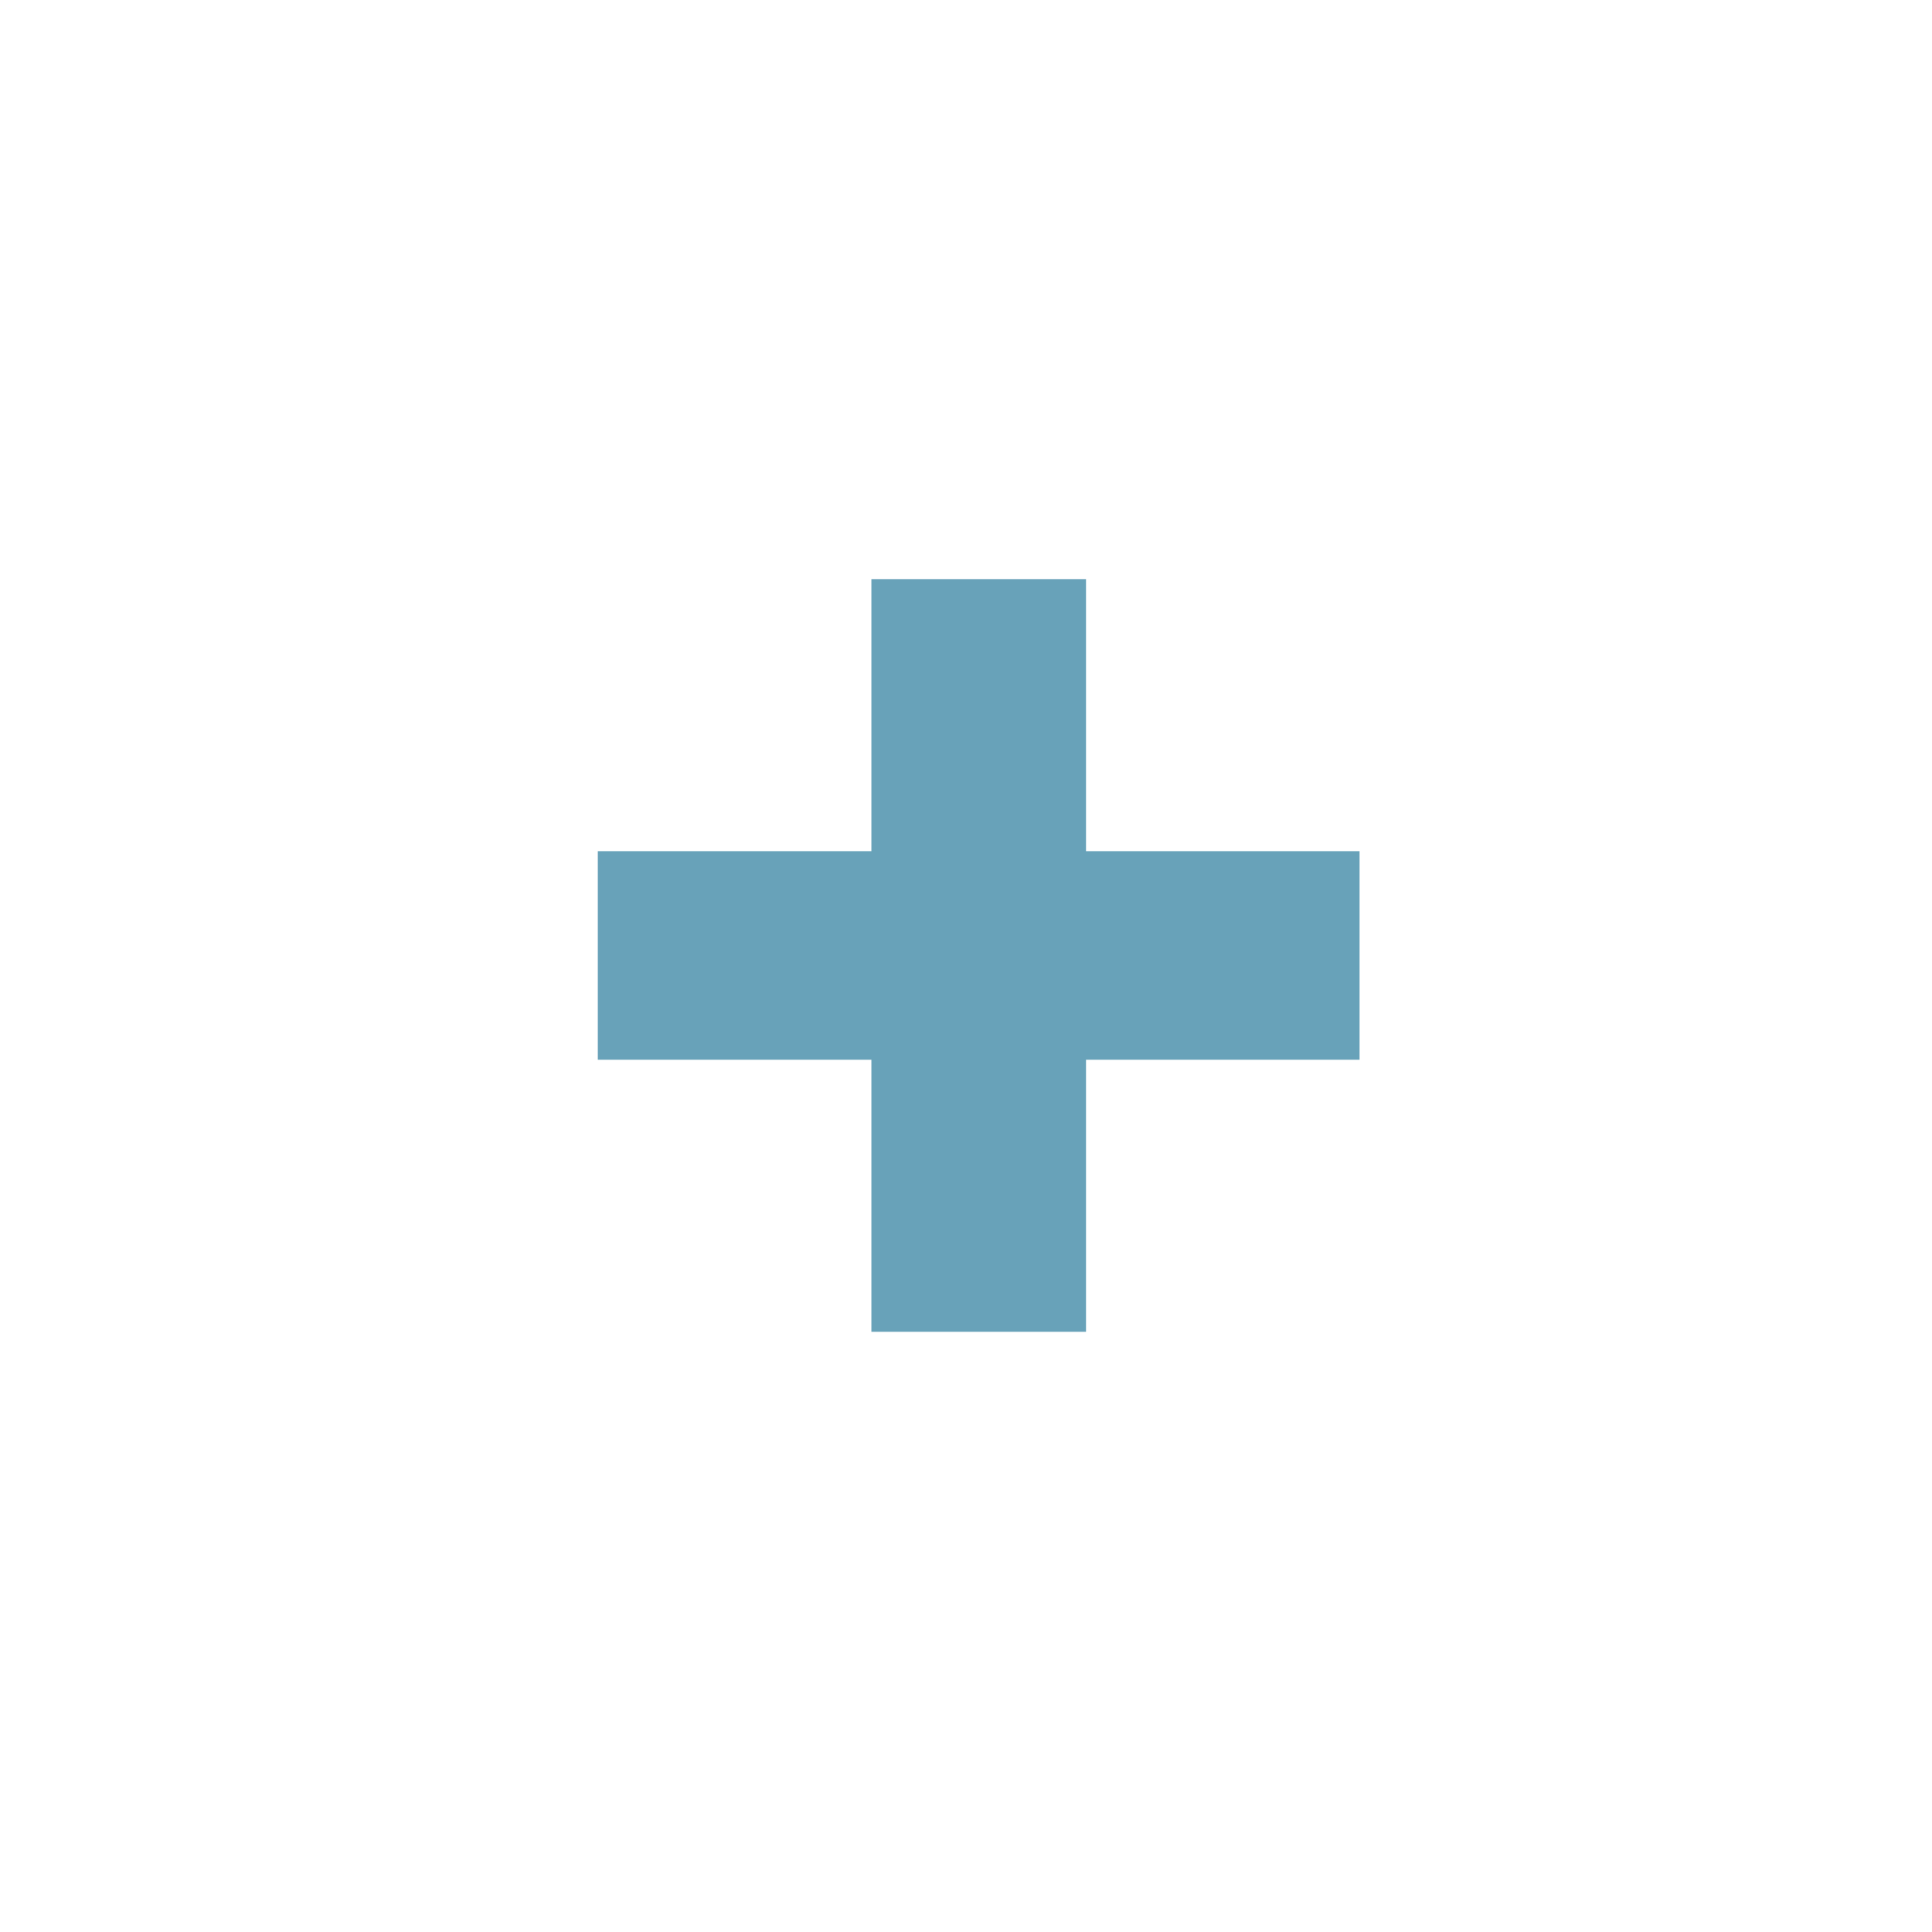
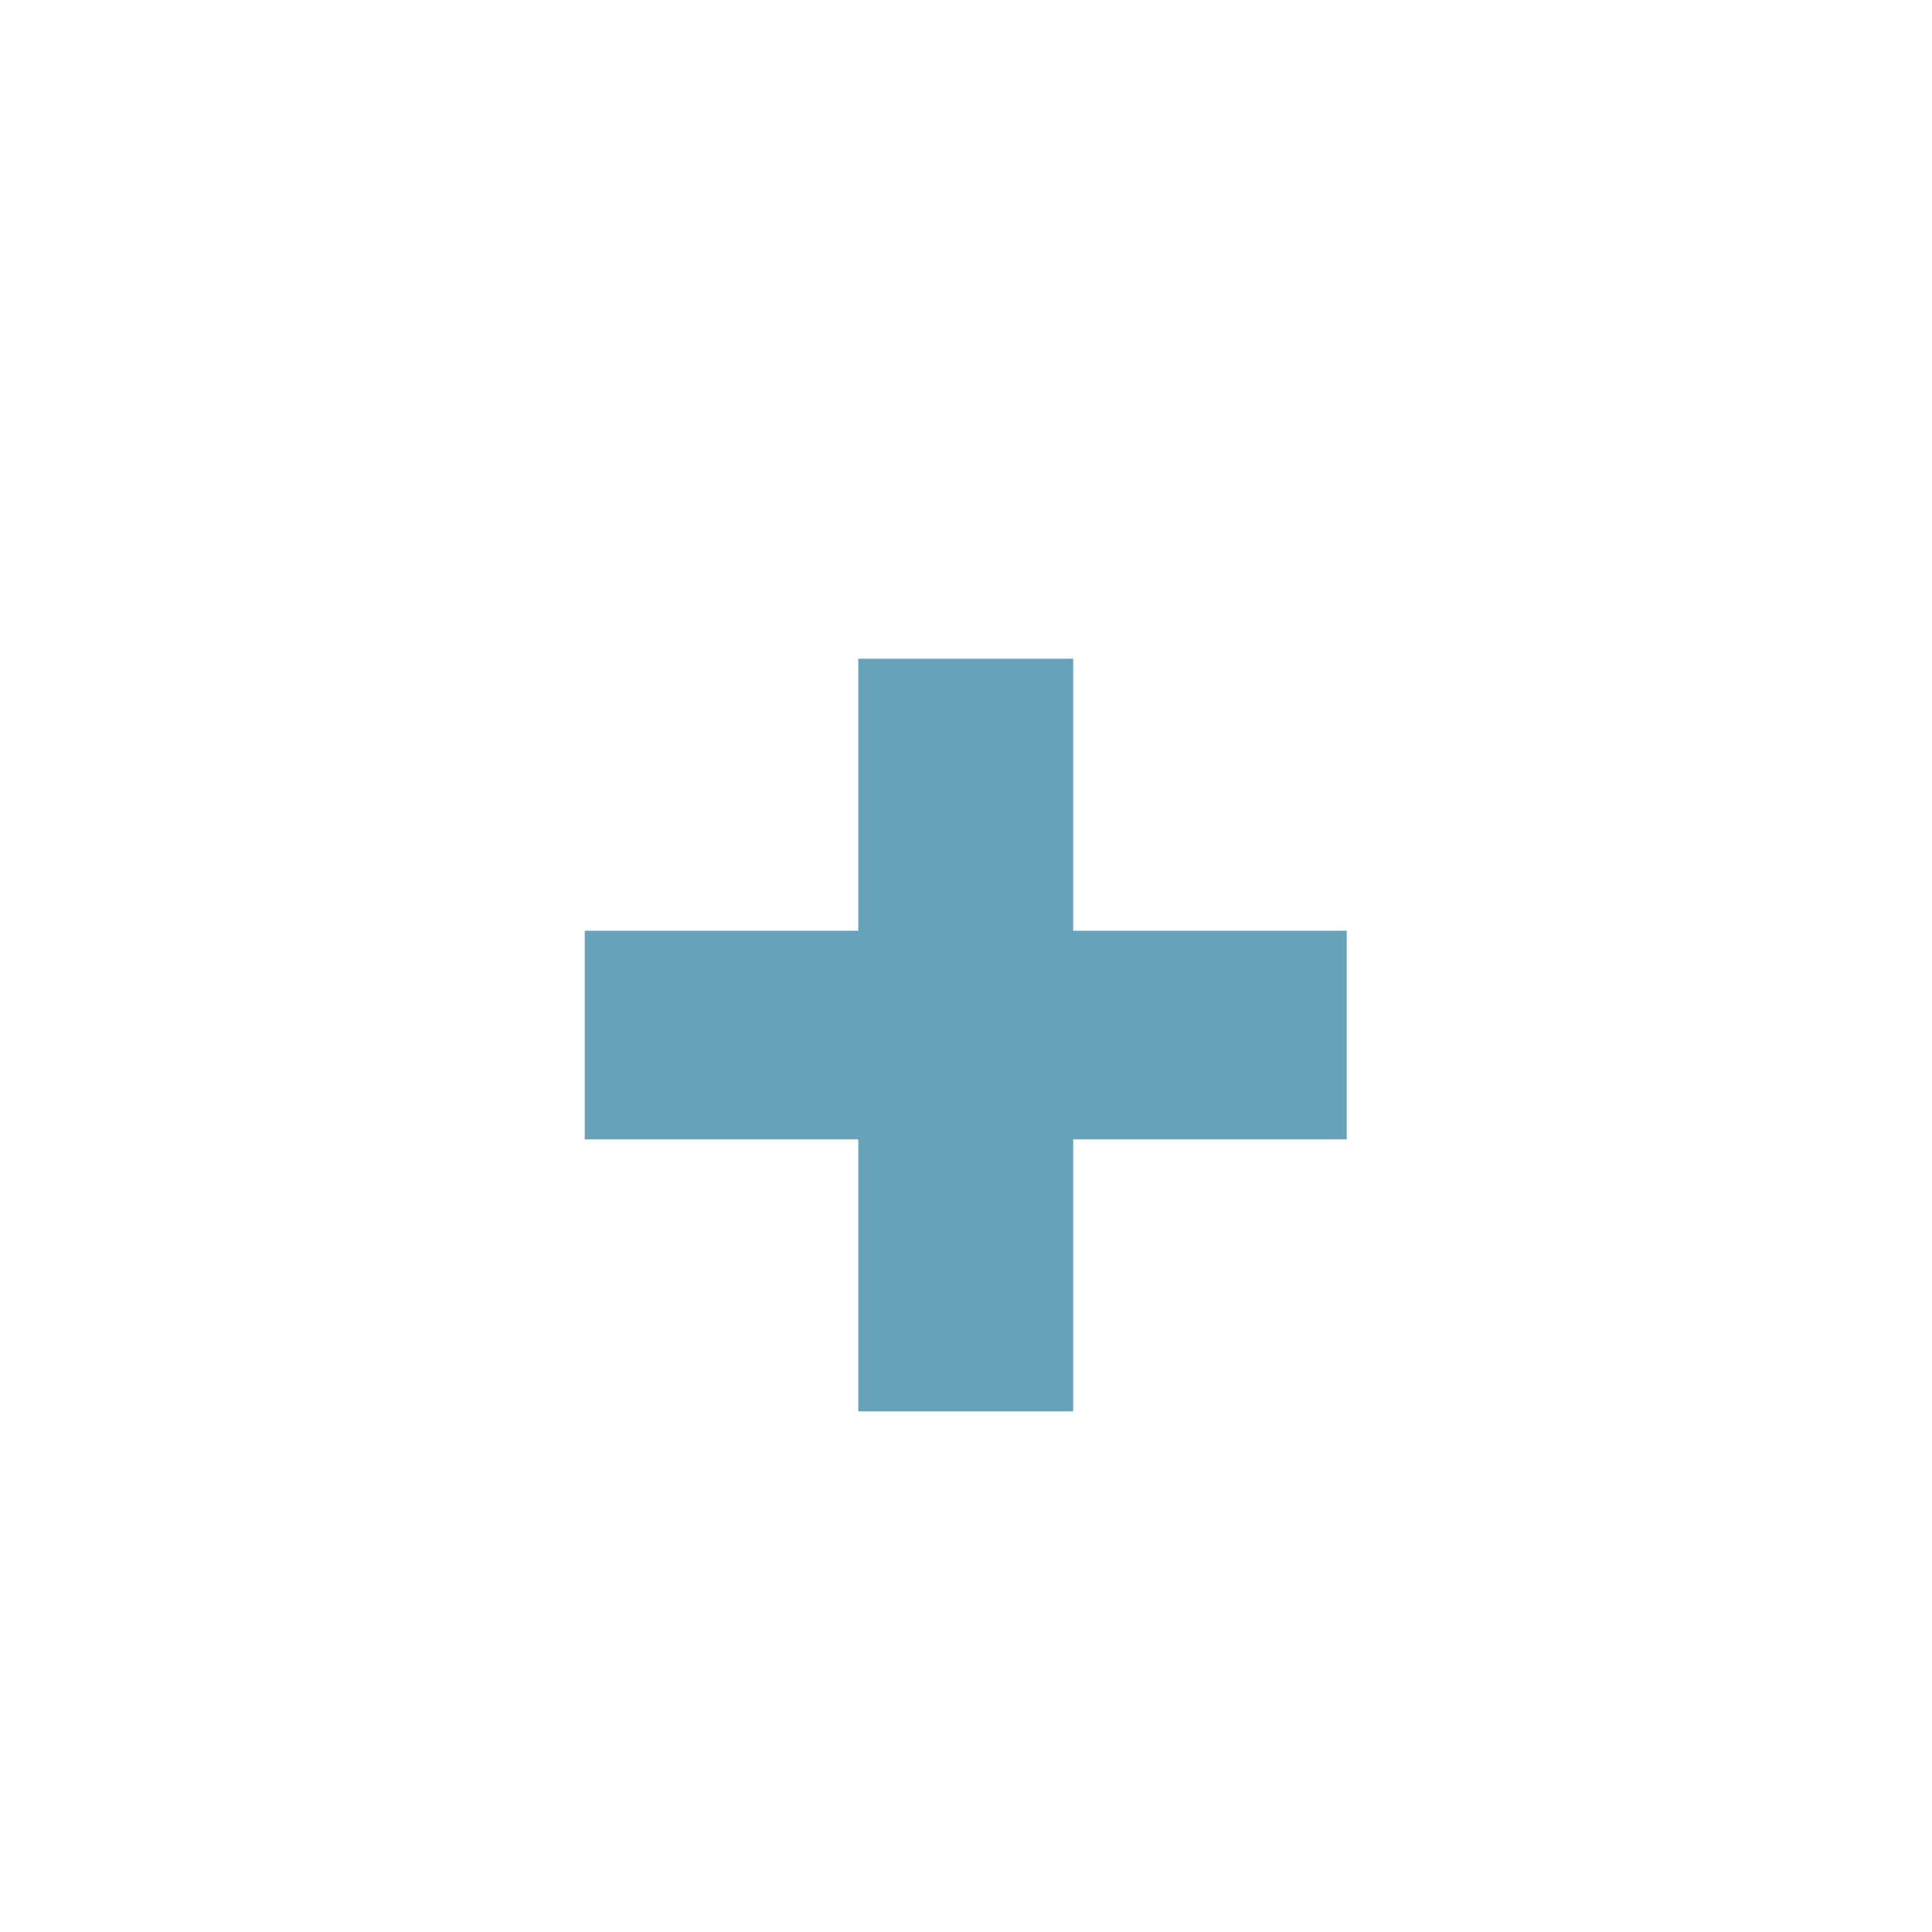
- <svg xmlns="http://www.w3.org/2000/svg" width="44.531" height="44.534" viewBox="0 0 44.531 44.534">
+ <svg xmlns="http://www.w3.org/2000/svg" width="20.672" height="20.674" viewBox="0 0 20.672 20.674">
  <defs>
    <linearGradient id="linear-gradient" y1="0.5" x2="1" y2="0.5" gradientUnits="objectBoundingBox">
      <stop offset="0" stop-color="#fff" />
      <stop offset="1" stop-color="#fff" />
    </linearGradient>
  </defs>
-   <g id="Group_328" data-name="Group 328" transform="translate(-310.924 -1575.208)">
-     <g id="Group_289" data-name="Group 289" transform="translate(310.924 1575.208)">
-       <path id="Union_3" data-name="Union 3" d="M22.267,44.534H0V22.267A22.266,22.266,0,0,1,22.252,0h.029A22.266,22.266,0,0,1,44.531,22.223v.089A22.266,22.266,0,0,1,22.267,44.534Z" transform="translate(44.531 44.534) rotate(180)" fill="url(#linear-gradient)" />
-       <g id="Group_77" data-name="Group 77" transform="translate(13.78 13.349)">
-         <path id="Path_85" data-name="Path 85" d="M3966.215,881.673h6.306v-4.808h-6.306v-6.271h-4.947v6.271h-6.306v4.808h6.306v6.271h4.947Z" transform="translate(-3954.962 -870.594)" fill="#68a2b9" />
-       </g>
+   <g id="Group_410" data-name="Group 410" transform="translate(-60.542 -1374.613)">
+     <path id="Union_3" data-name="Union 3" d="M10.337,20.674H0V10.337A10.337,10.337,0,0,1,10.33,0h.013A10.336,10.336,0,0,1,20.672,10.316v.041A10.336,10.336,0,0,1,10.337,20.674Z" transform="translate(81.214 1395.286) rotate(180)" fill="url(#linear-gradient)" />
+     <g id="Group_77" data-name="Group 77" transform="translate(66.802 1381.662)">
+       <path id="Path_85" data-name="Path 85" d="M3960.186,875.737h2.927v-2.232h-2.927v-2.911h-2.3v2.911h-2.927v2.232h2.927v2.911h2.3Z" transform="translate(-3954.962 -870.594)" fill="#68a2b9" />
    </g>
  </g>
</svg>
